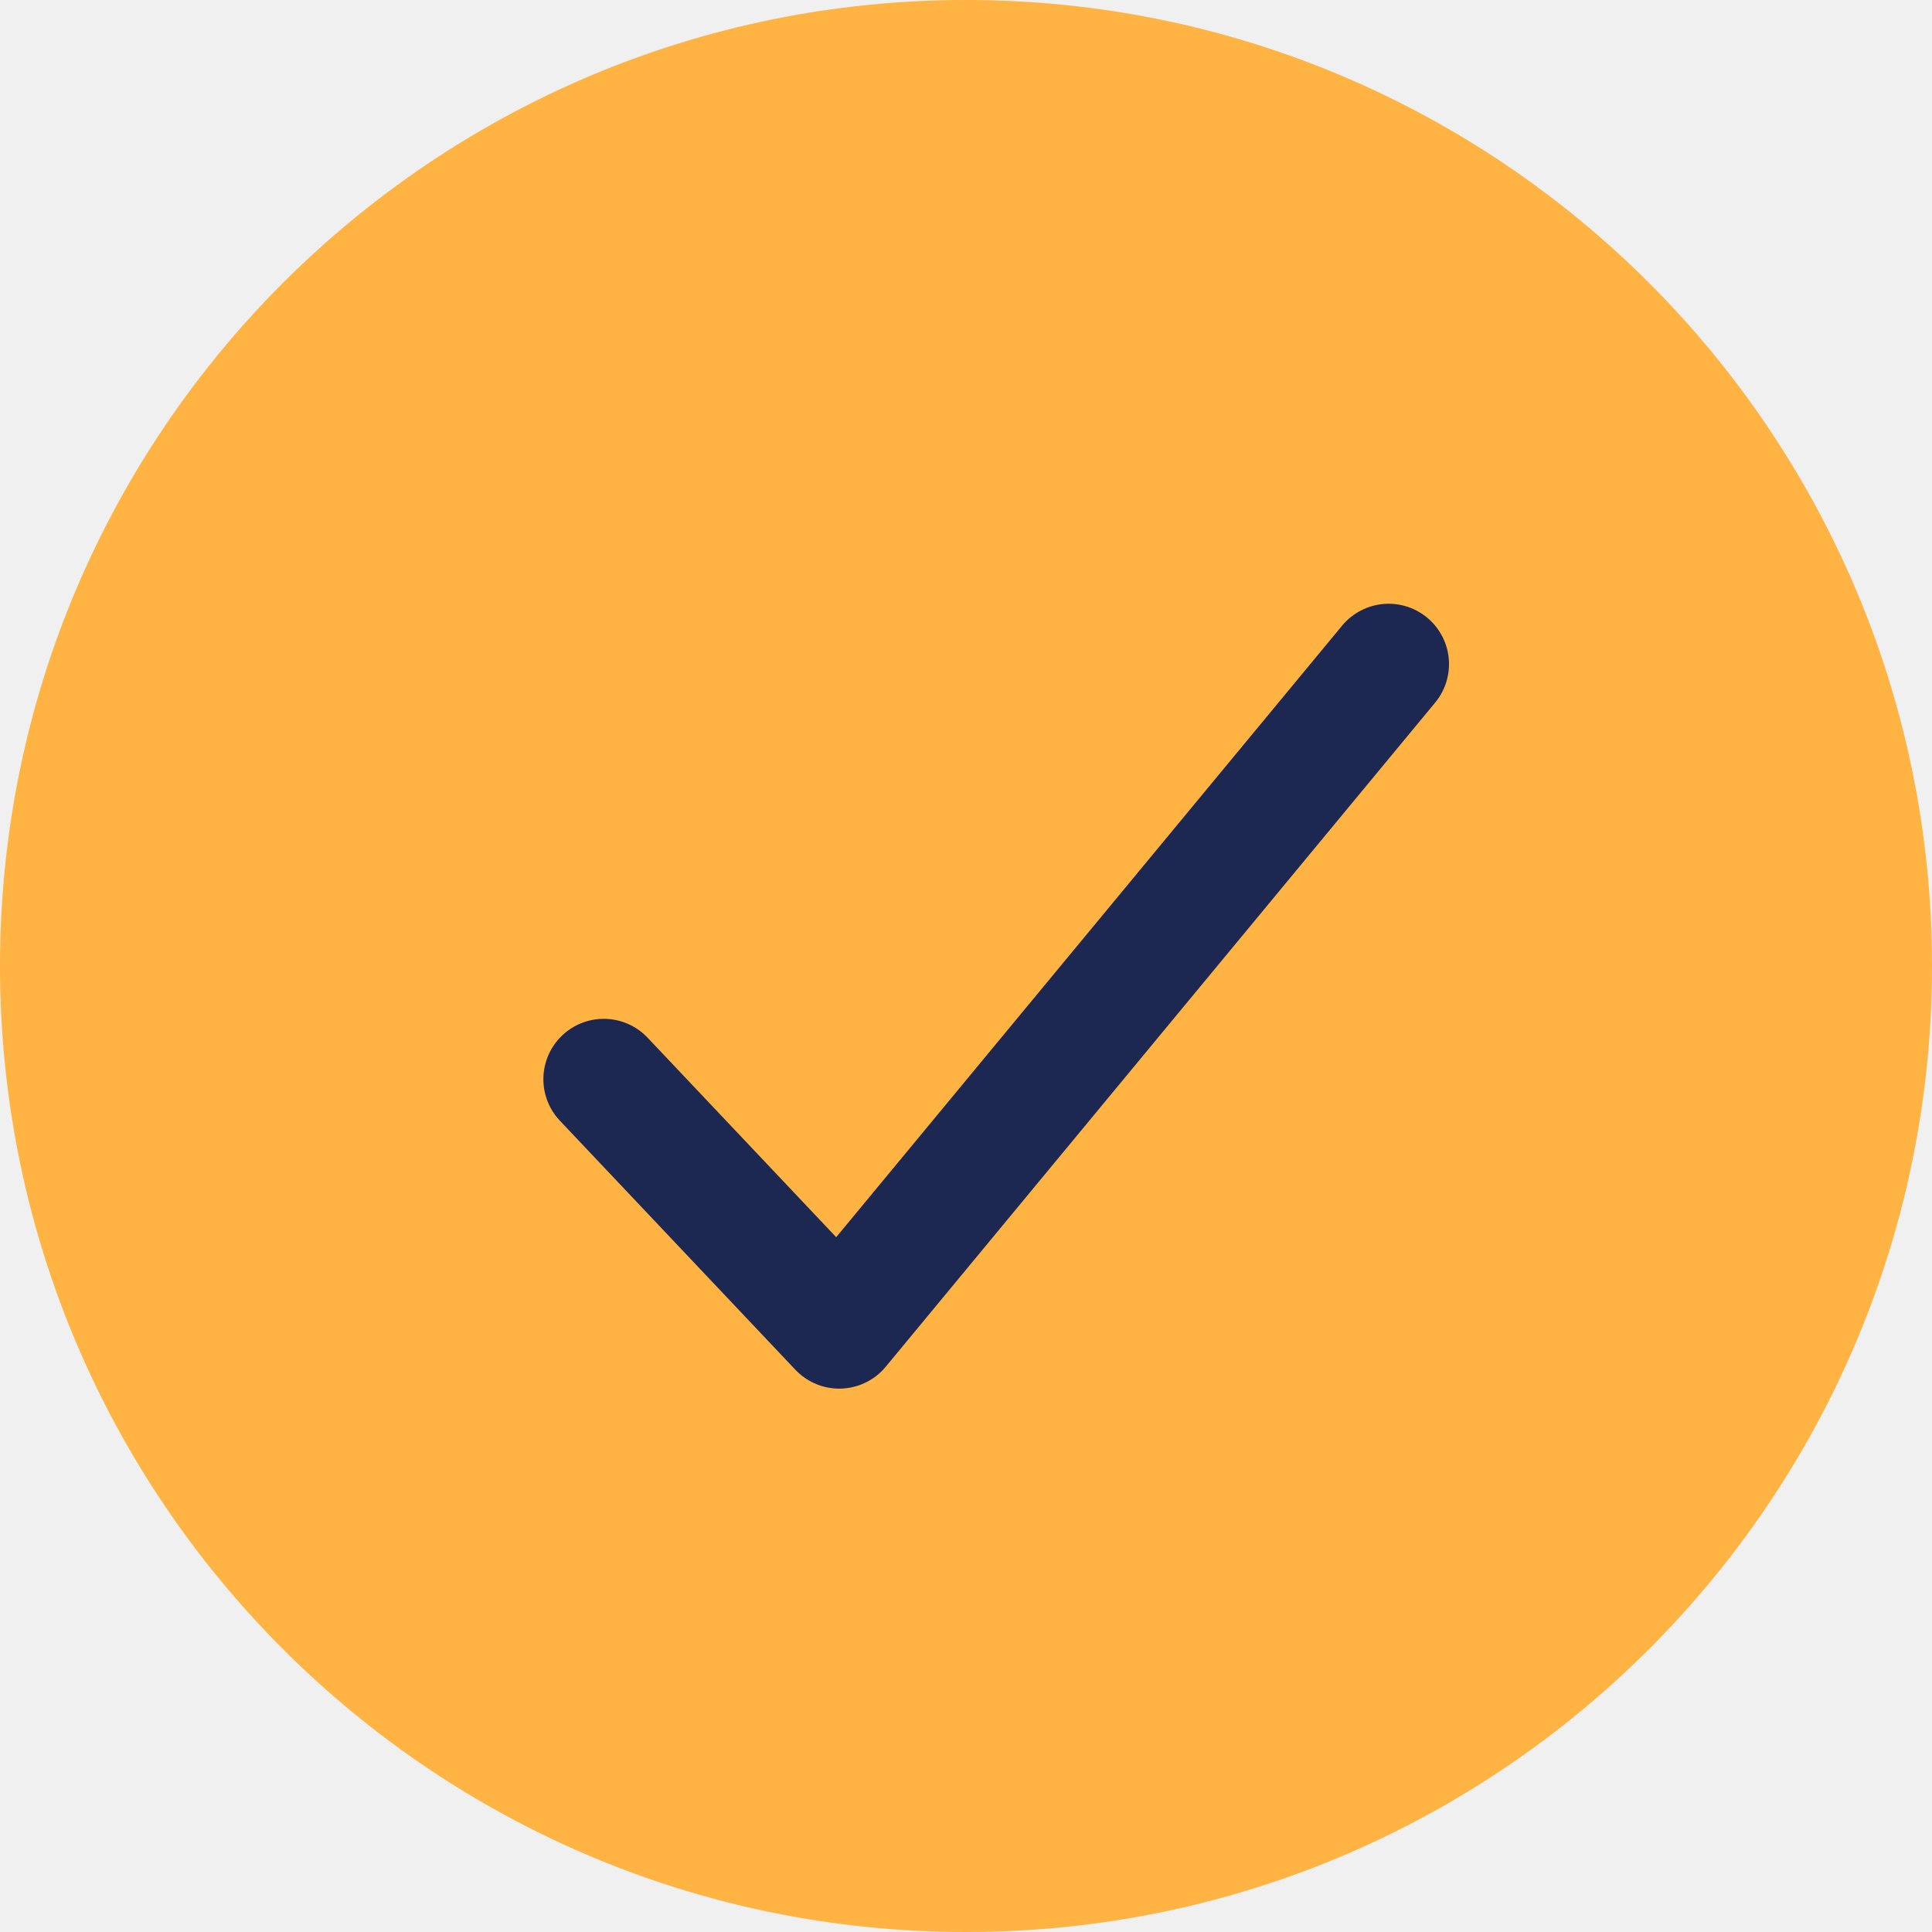
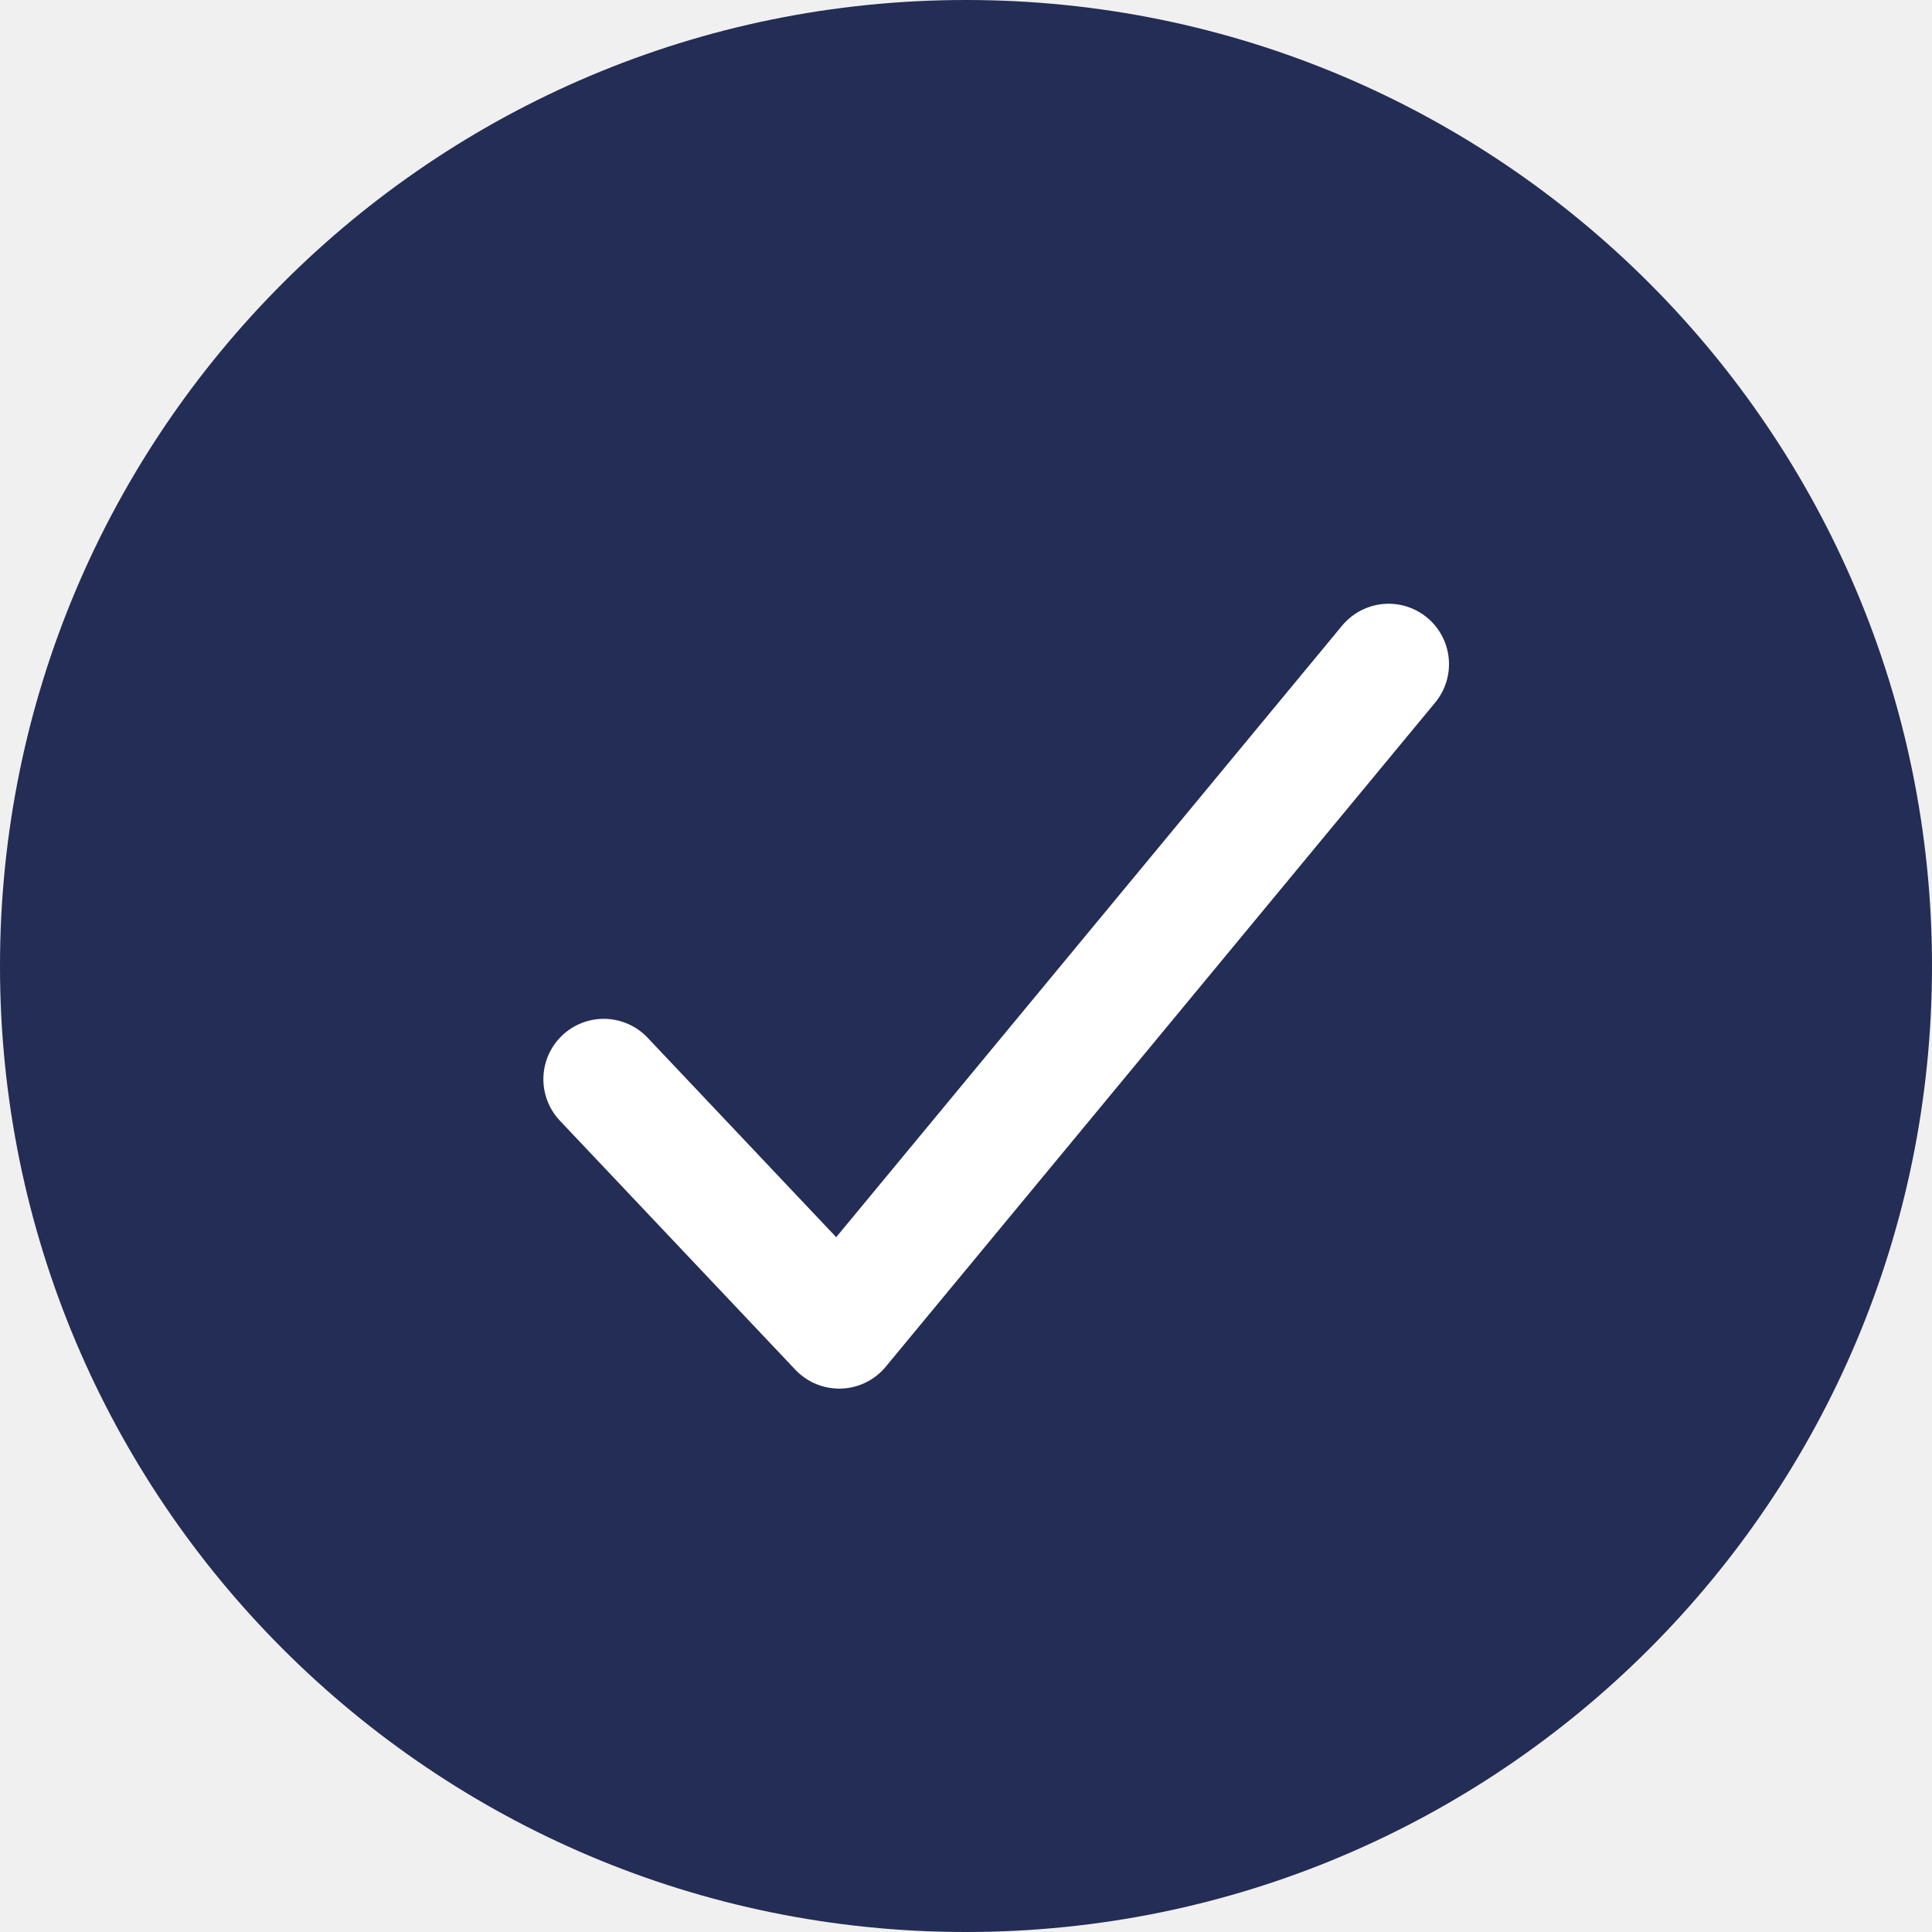
<svg xmlns="http://www.w3.org/2000/svg" width="32" height="32" viewBox="0 0 32 32" fill="none">
  <g clip-path="url(#clip0_1_555)">
-     <path d="M16 32C24.837 32 32 24.837 32 16C32 7.163 24.837 0 16 0C7.163 0 0 7.163 0 16C0 24.837 7.163 32 16 32Z" fill="#FFB342" />
-     <path d="M23 11L13.9 22L10 17.875" stroke="#1C2752" stroke-width="2" stroke-linecap="round" stroke-linejoin="round" />
+     <path d="M16 32C24.837 32 32 24.837 32 16C32 7.163 24.837 0 16 0C7.163 0 0 7.163 0 16C0 24.837 7.163 32 16 32Z" fill="#232d55" />
+     <path d="M23 11L13.9 22L10 17.875" stroke="#fff" stroke-width="2" stroke-linecap="round" stroke-linejoin="round" />
  </g>
  <defs>
    <clipPath id="clip0_1_555">
      <rect width="32" height="32" fill="white" />
    </clipPath>
  </defs>
</svg>
